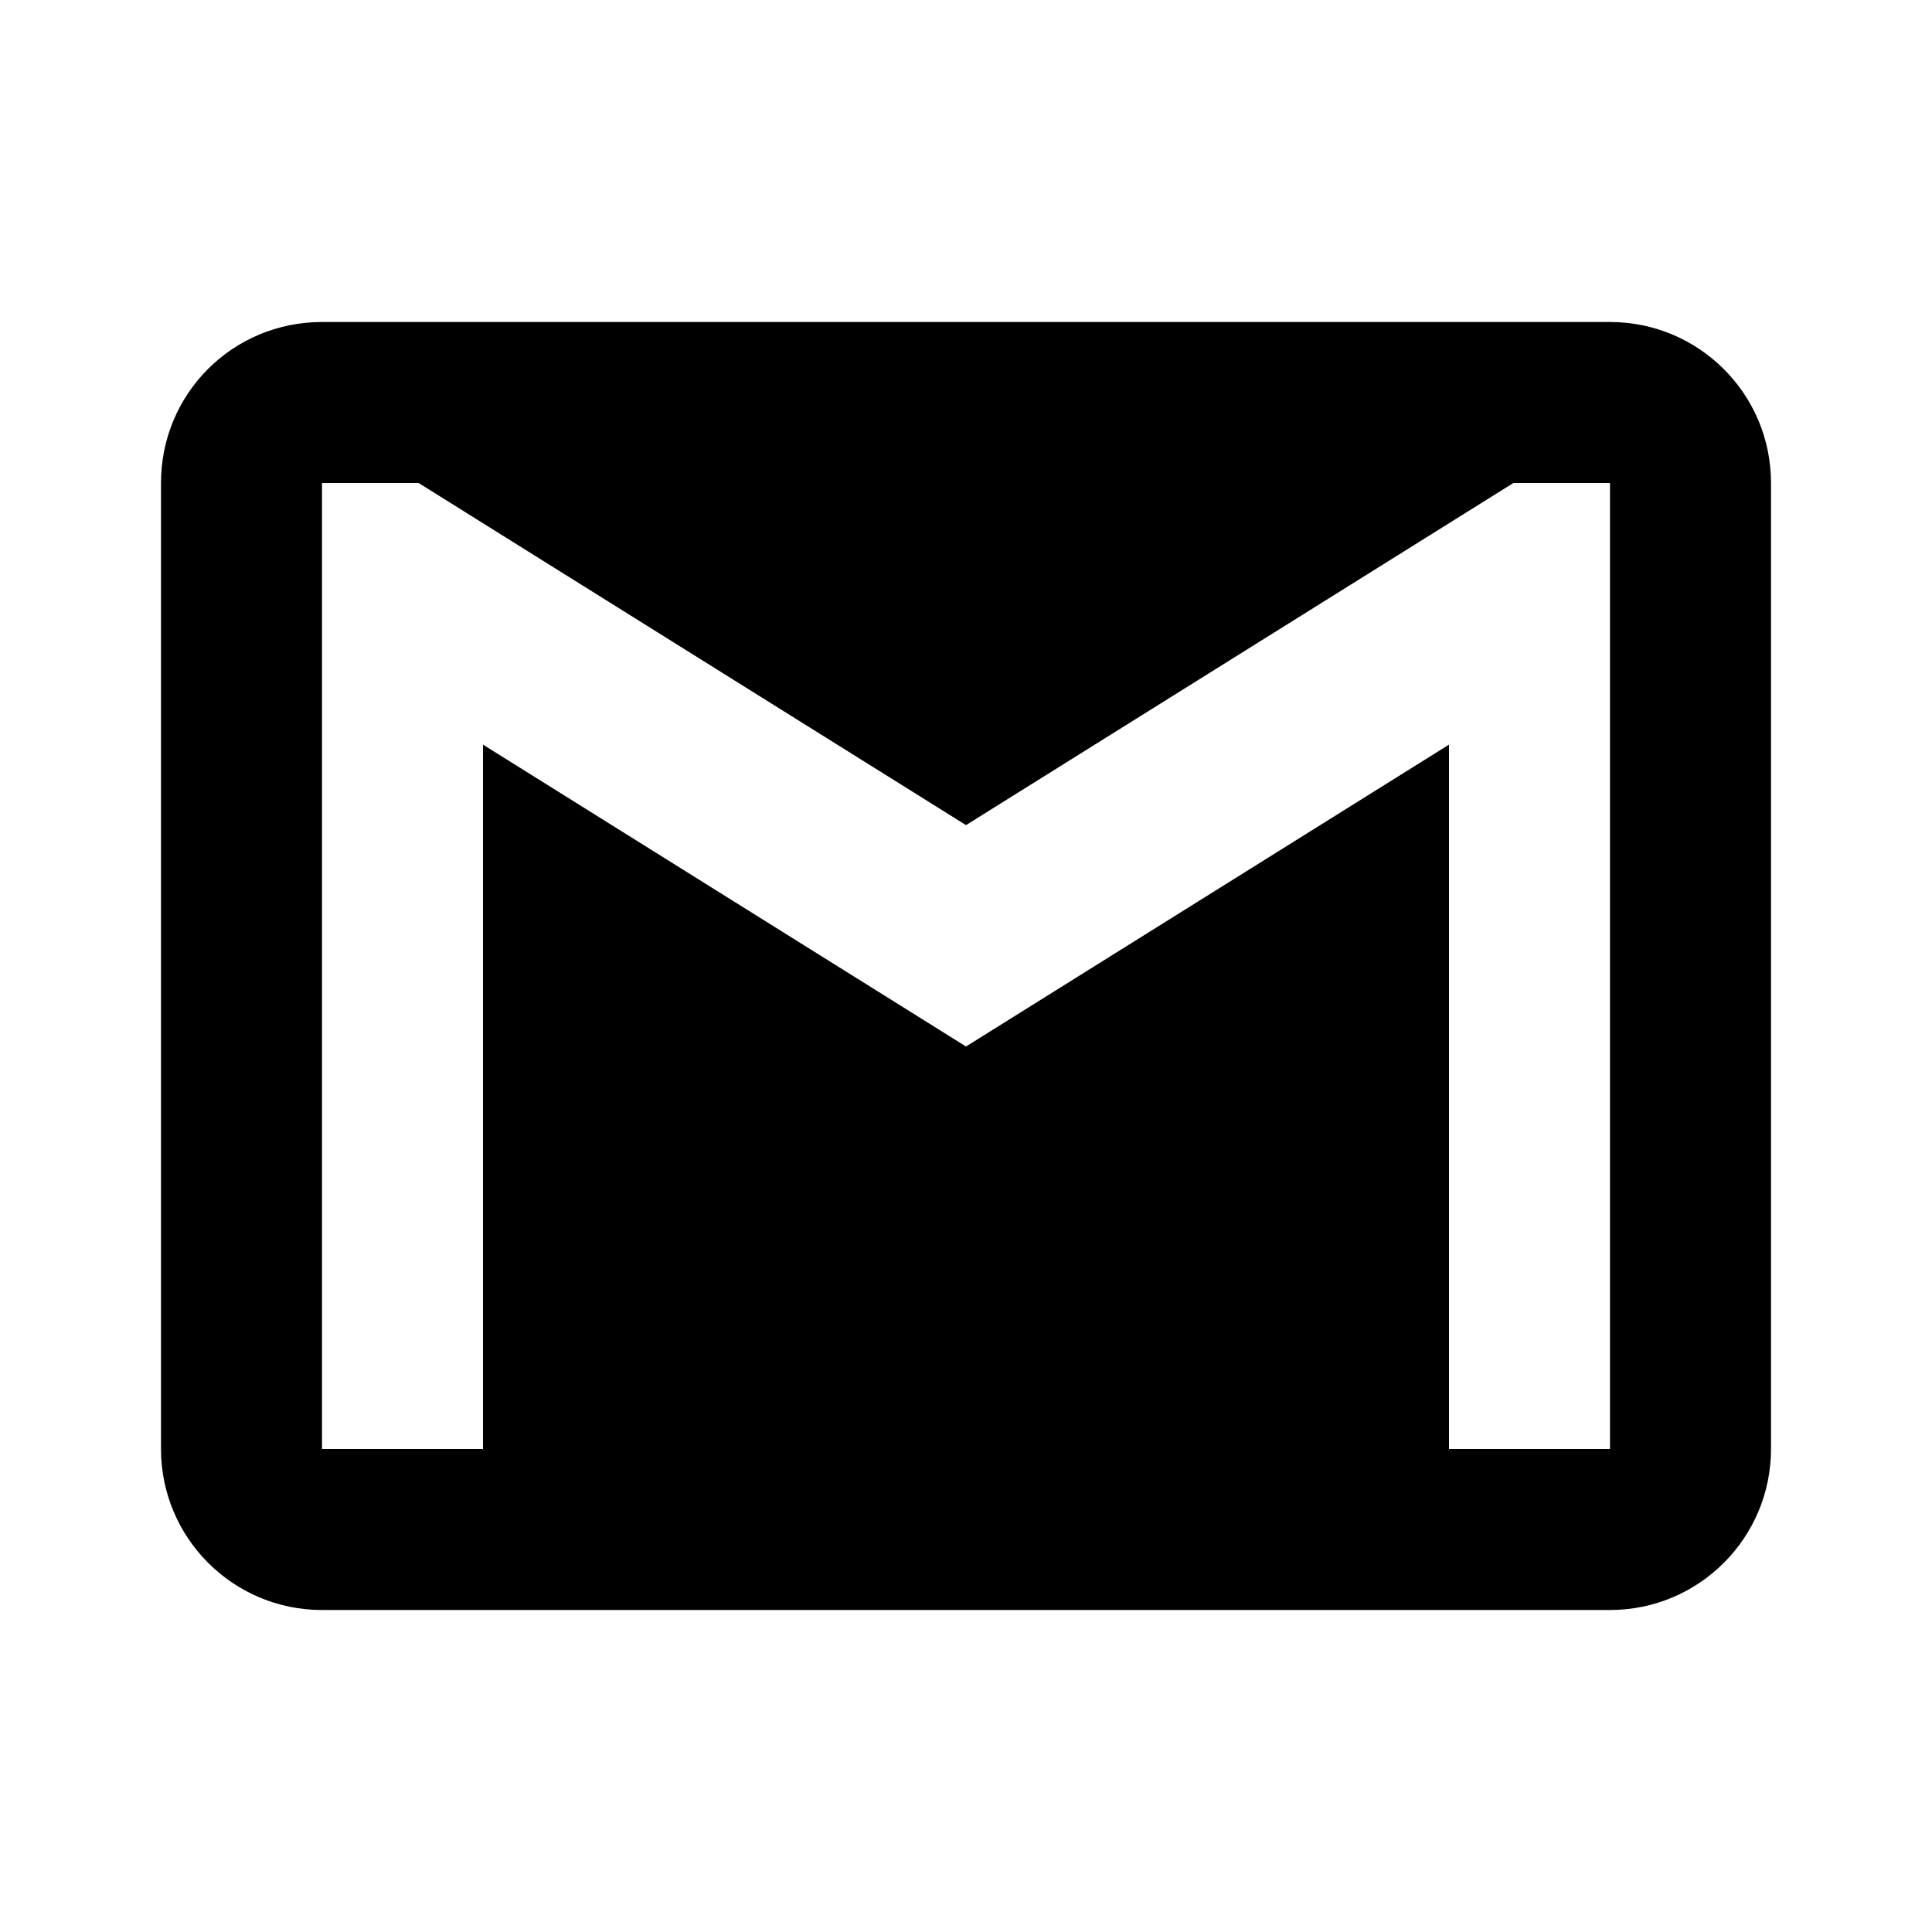
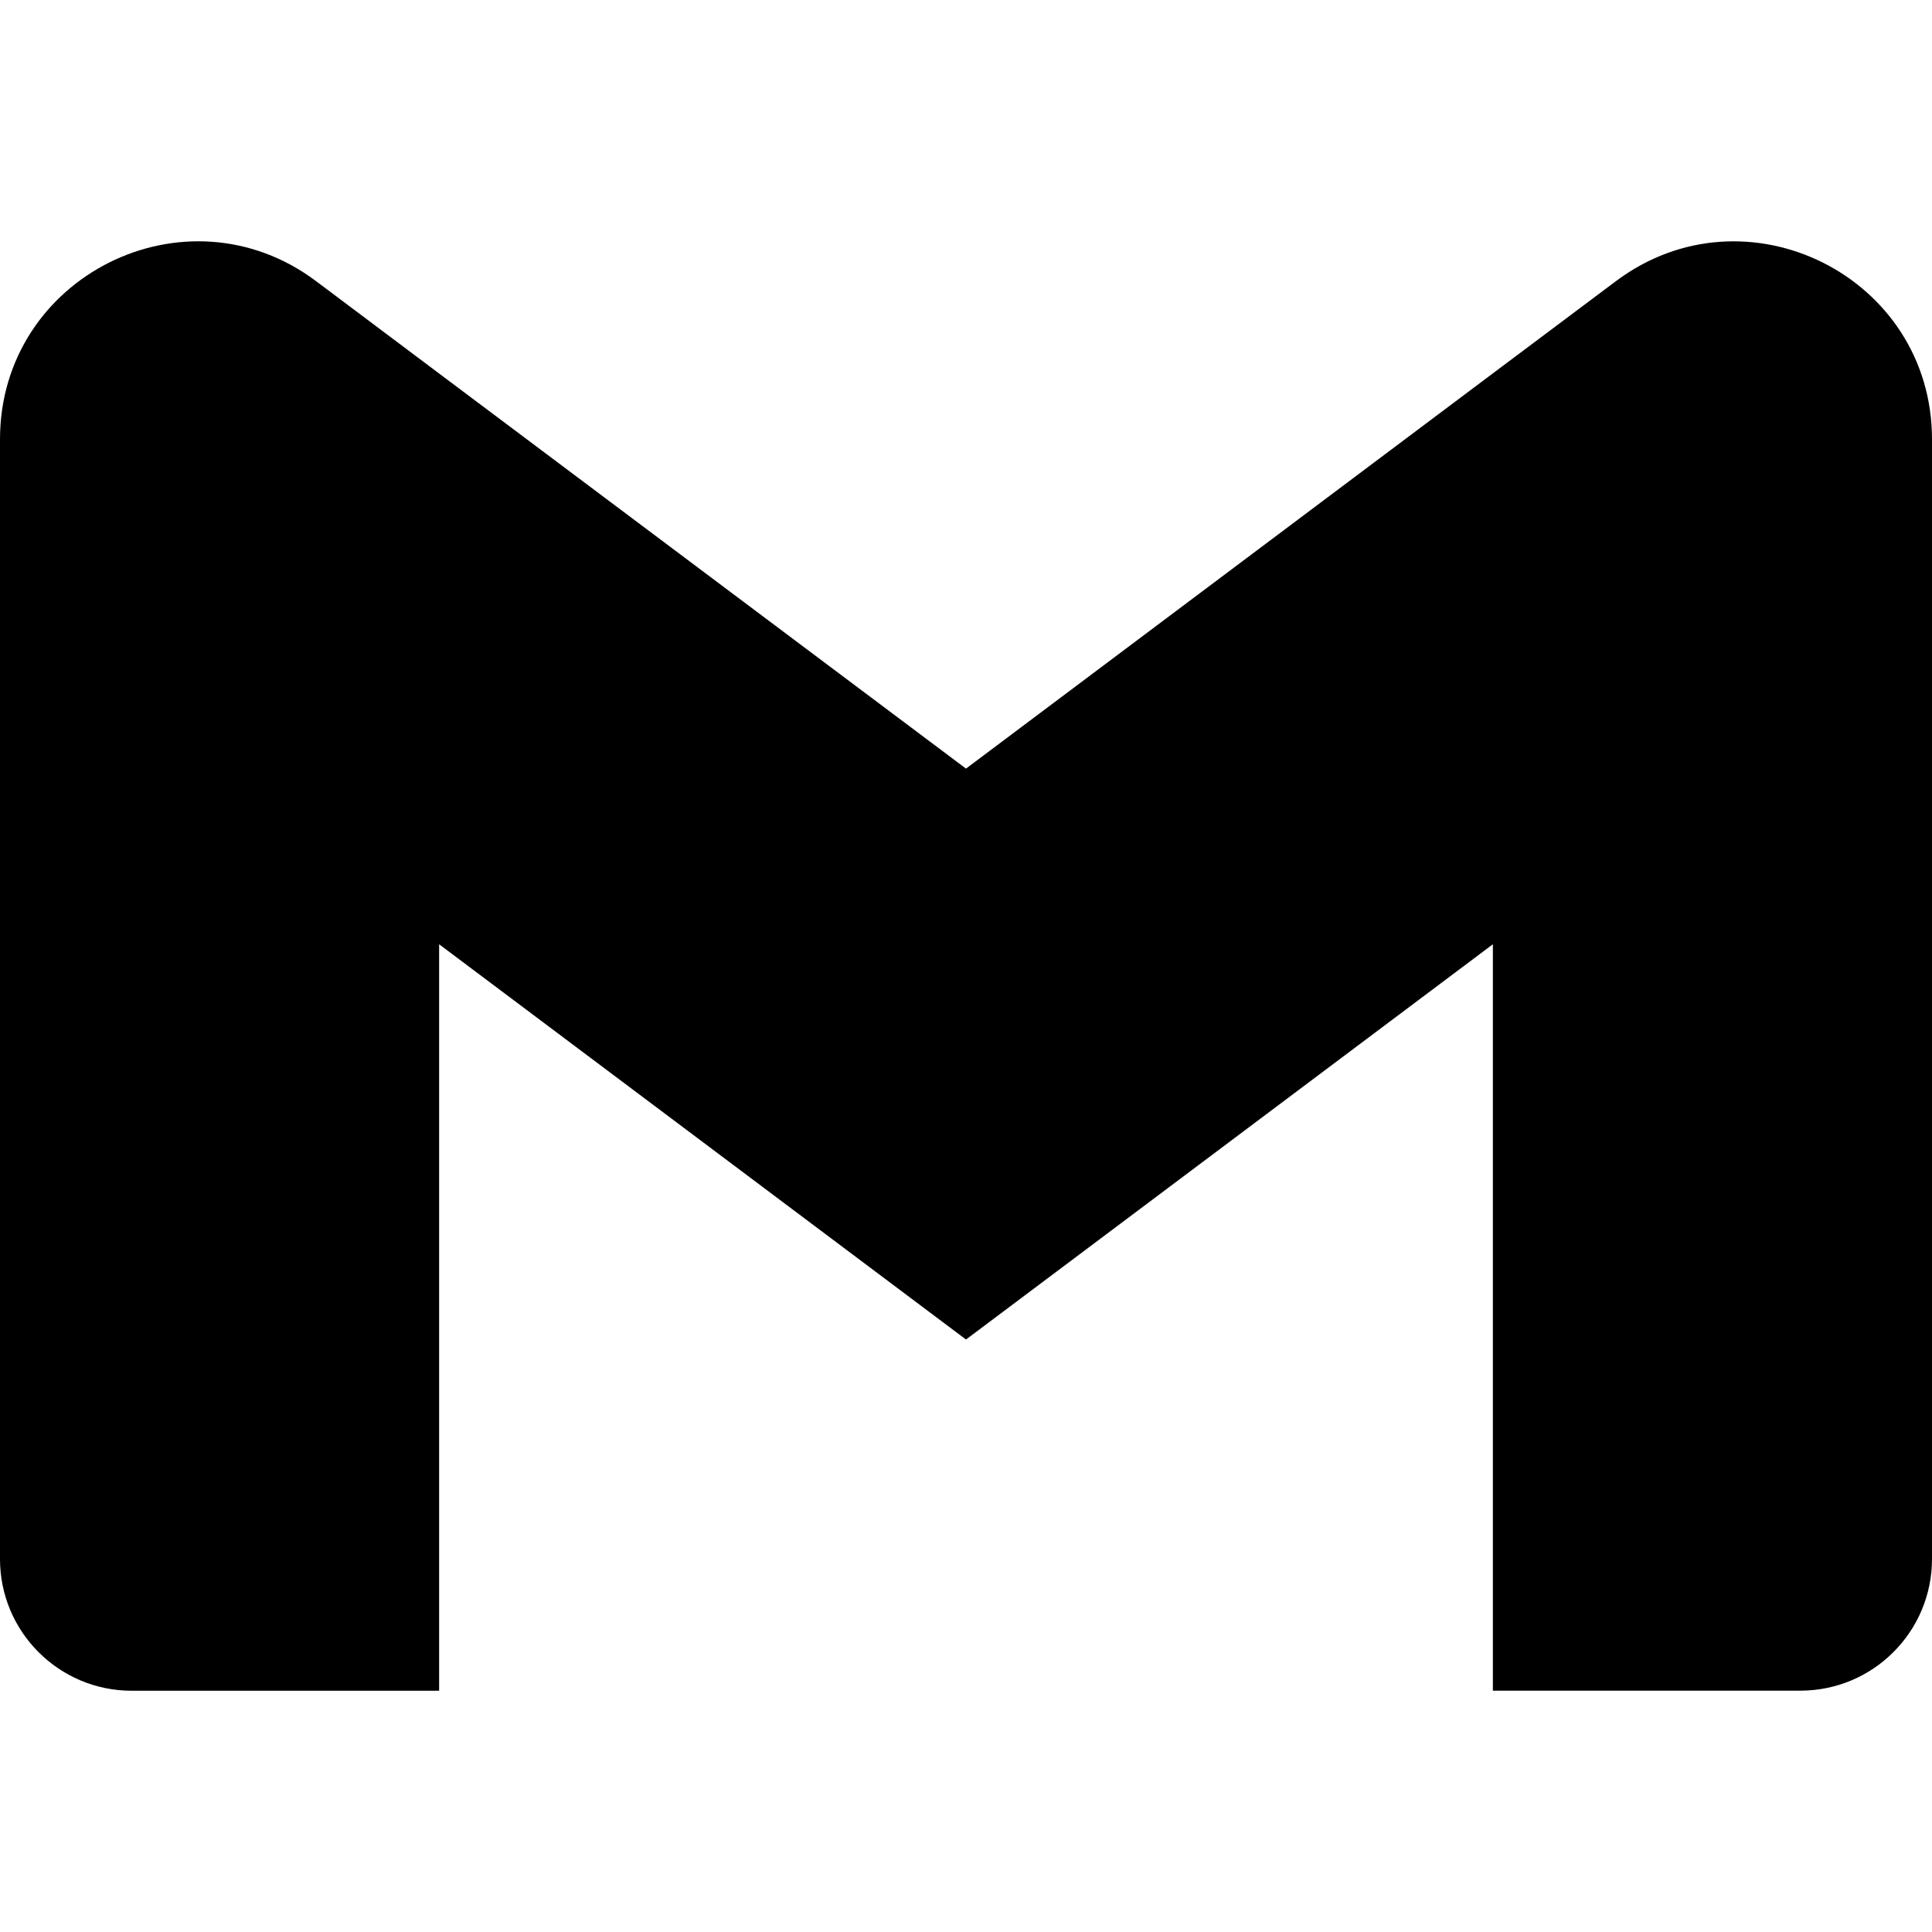
<svg xmlns="http://www.w3.org/2000/svg" viewBox="0 0 24 24">
-   <path d="M20,18H18V9.25L12,13L6,9.25V18H4V6H5.2L12,10.25L18.8,6H20M20,4H4C2.89,4 2,4.89 2,6V18A2,2 0 0,0 4,20H20A2,2 0 0,0 22,18V6C22,4.89 21.1,4 20,4Z" />
+   <path d="m24 5.457v13.909c0 .904-.732 1.636-1.636 1.636h-3.819v-9.272l-6.545 4.91-6.545-4.91v9.273h-3.819a1.636 1.636 0 0 1 -1.636-1.637v-13.909c0-2.023 2.309-3.178 3.927-1.964l1.528 1.147 6.545 4.908 6.545-4.91 1.528-1.145c1.617-1.213 3.927-.059 3.927 1.964z" />
</svg>
